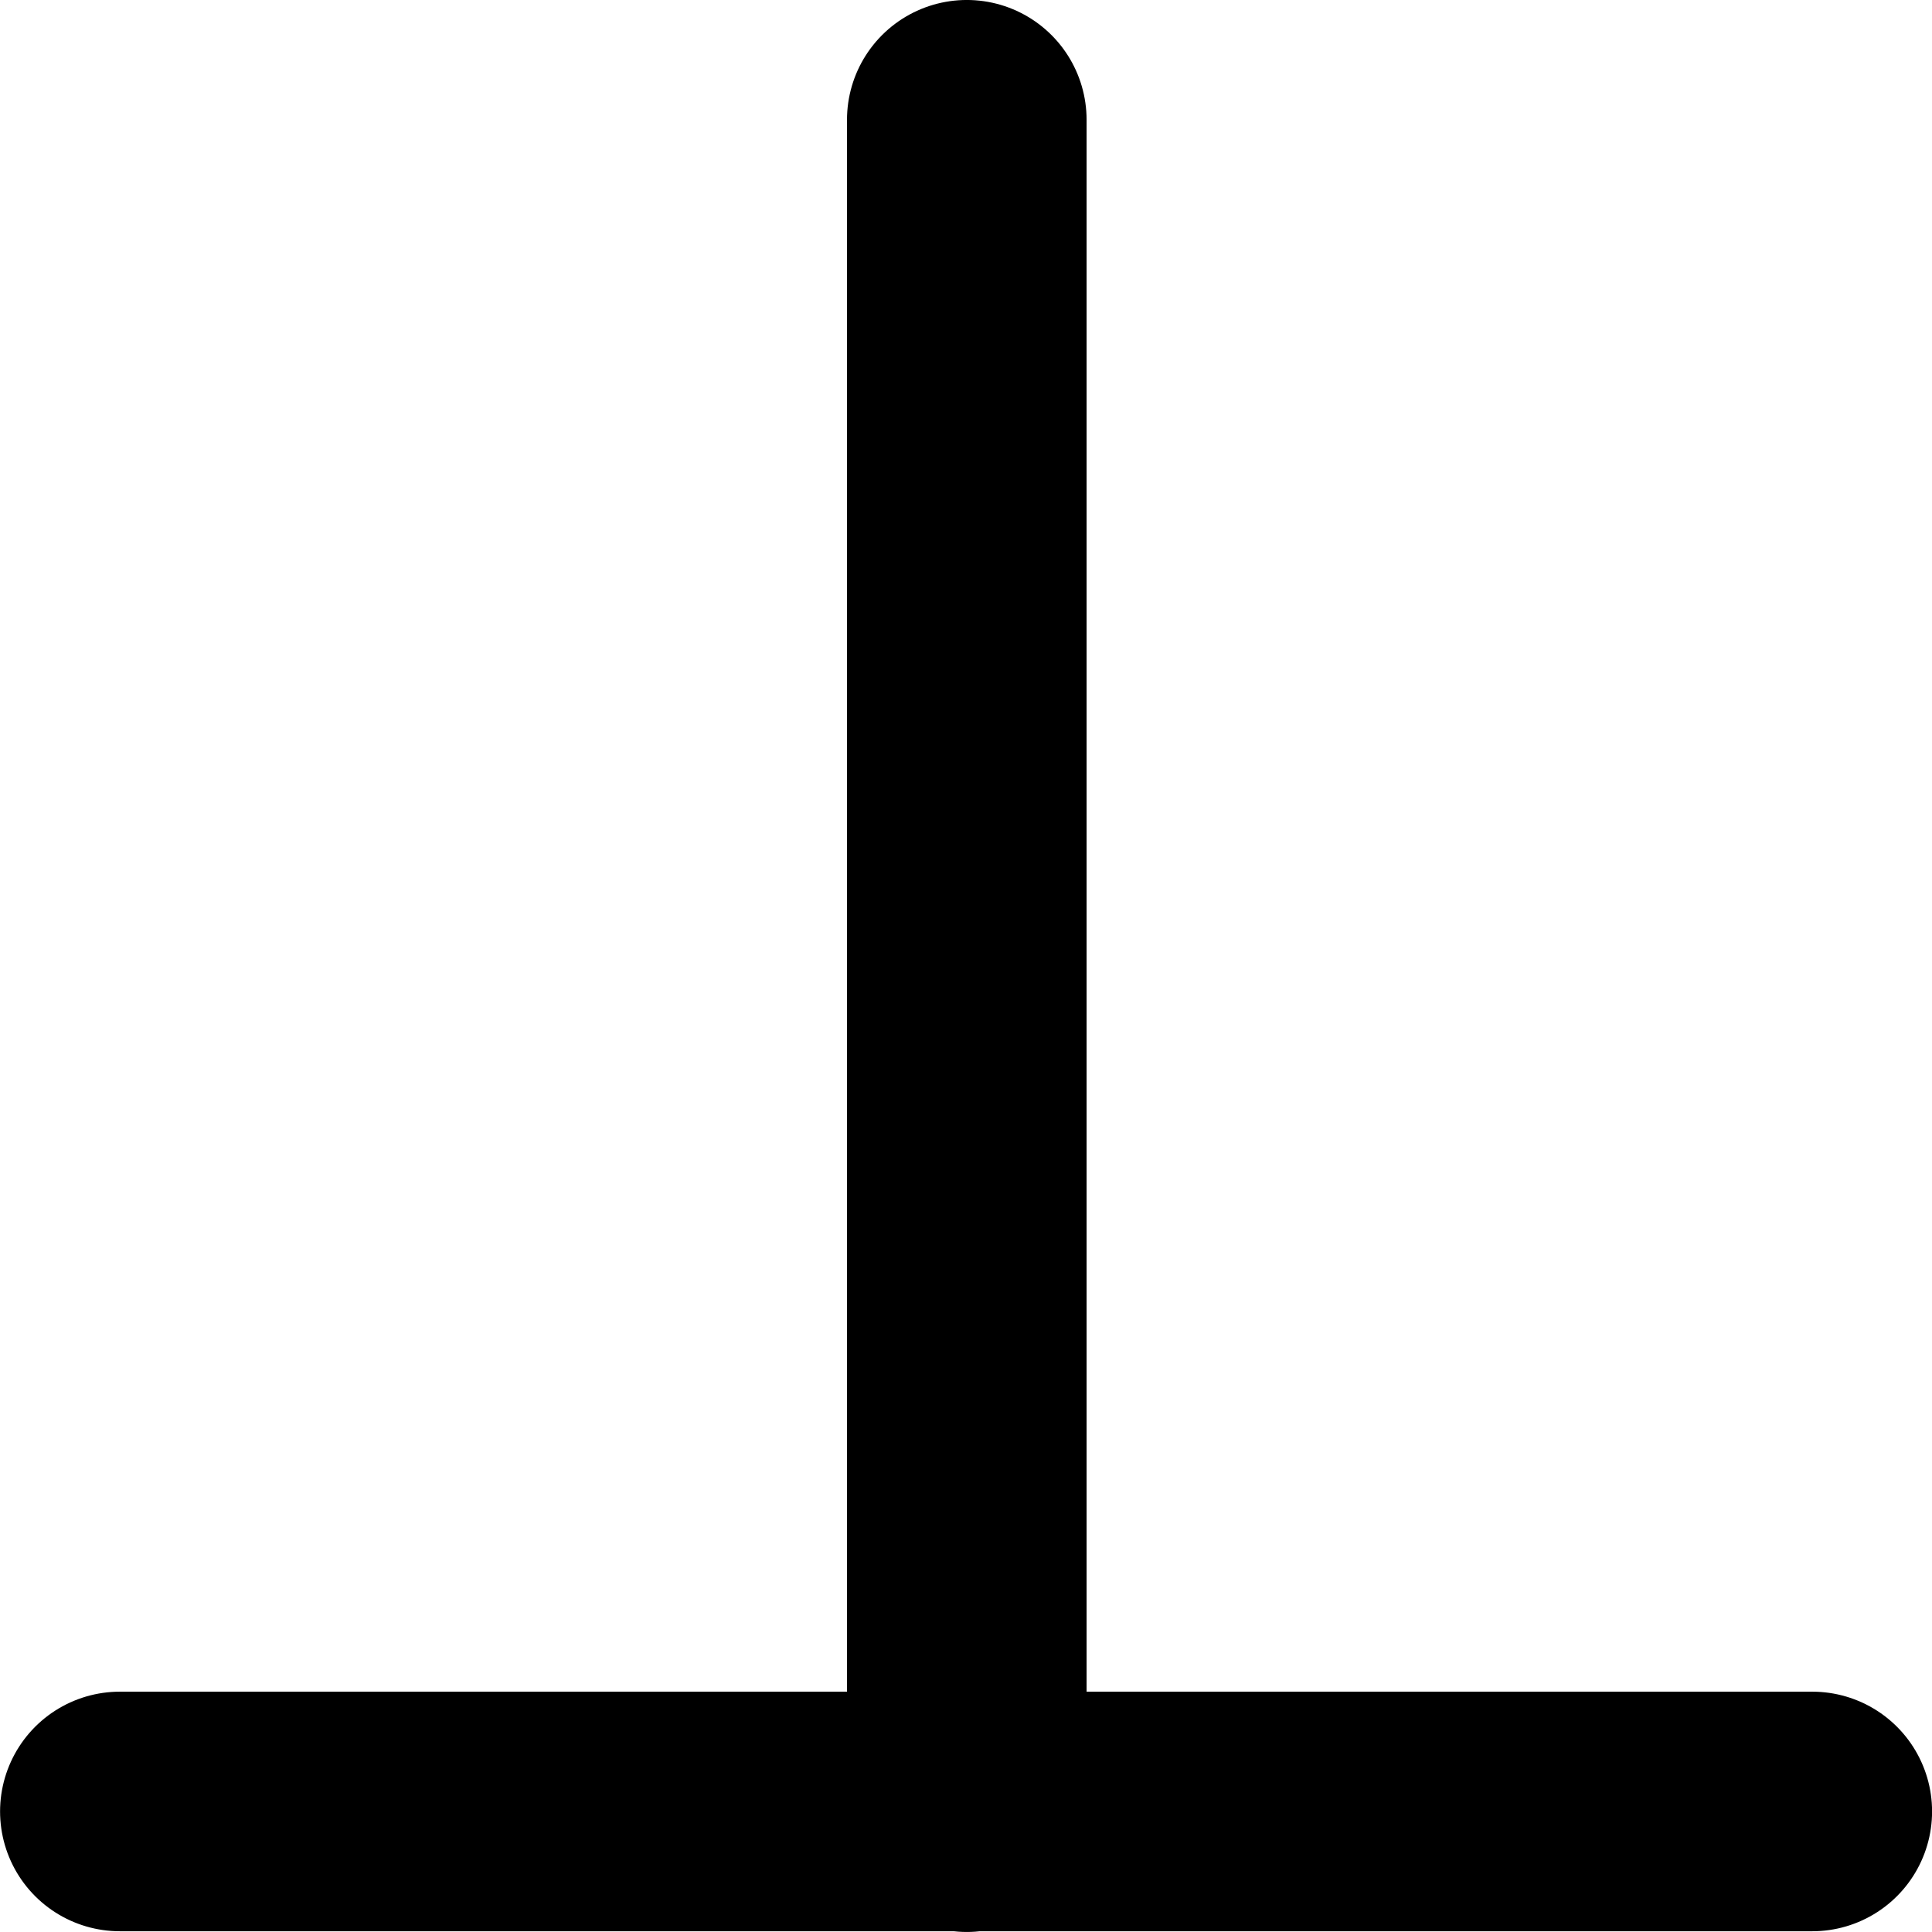
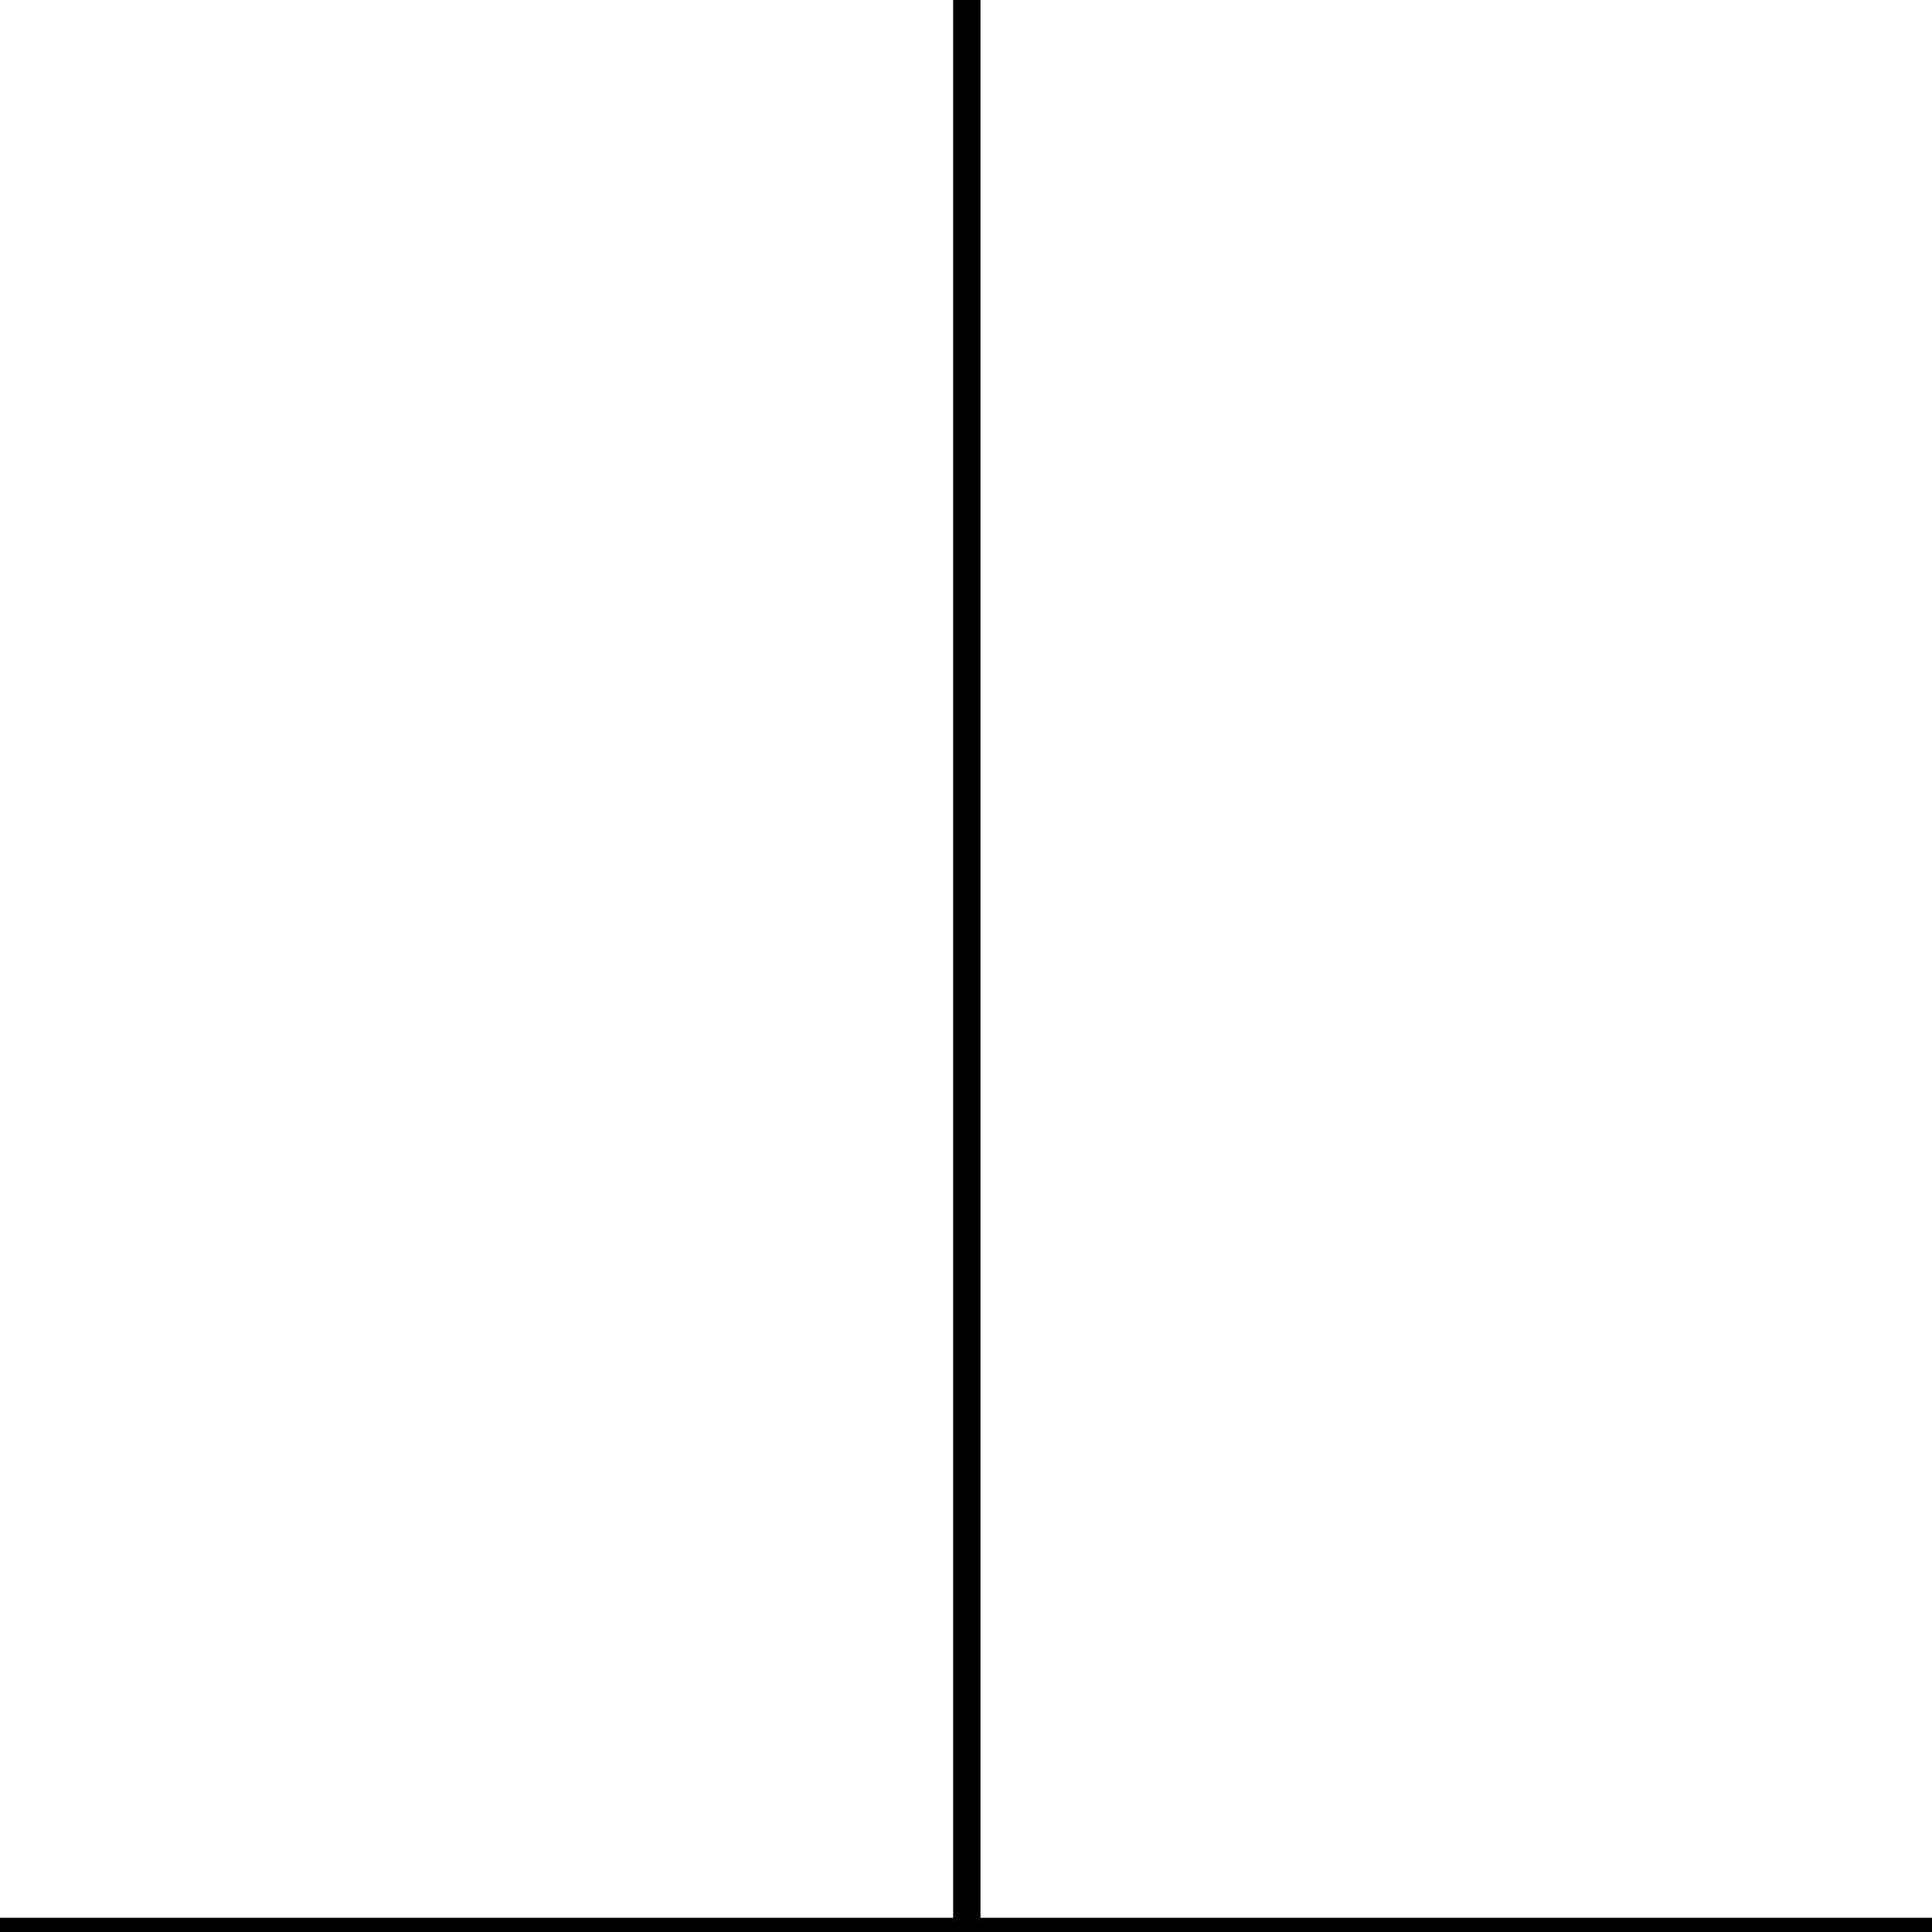
- <svg xmlns="http://www.w3.org/2000/svg" width="8.064mm" height="8.064mm" viewBox="0 0 8.064 8.064" version="1.1" id="svg1" xml:space="preserve">
-   <defs id="defs1" />
-   <g id="layer1" transform="translate(-74.0137,-42.5871)">
-     <path id="path8" style="fill:none;stroke:#000000;stroke-width:1;stroke-linecap:round;stroke-linejoin:round;stroke-dasharray:none" d="m 78.049,43.087 v 7.064 m 3.529,-0.003 h -3.532 -3.532" />
-   </g>
+ <svg xmlns="http://www.w3.org/2000/svg" viewBox="0 0 7.064 7.064">
+   <path d="M3.535 0V7.064M7.064 7.062H3.532 0" fill="none" stroke="#000000" stroke-width="0.1" stroke-linecap="round" stroke-linejoin="round" />
</svg>
